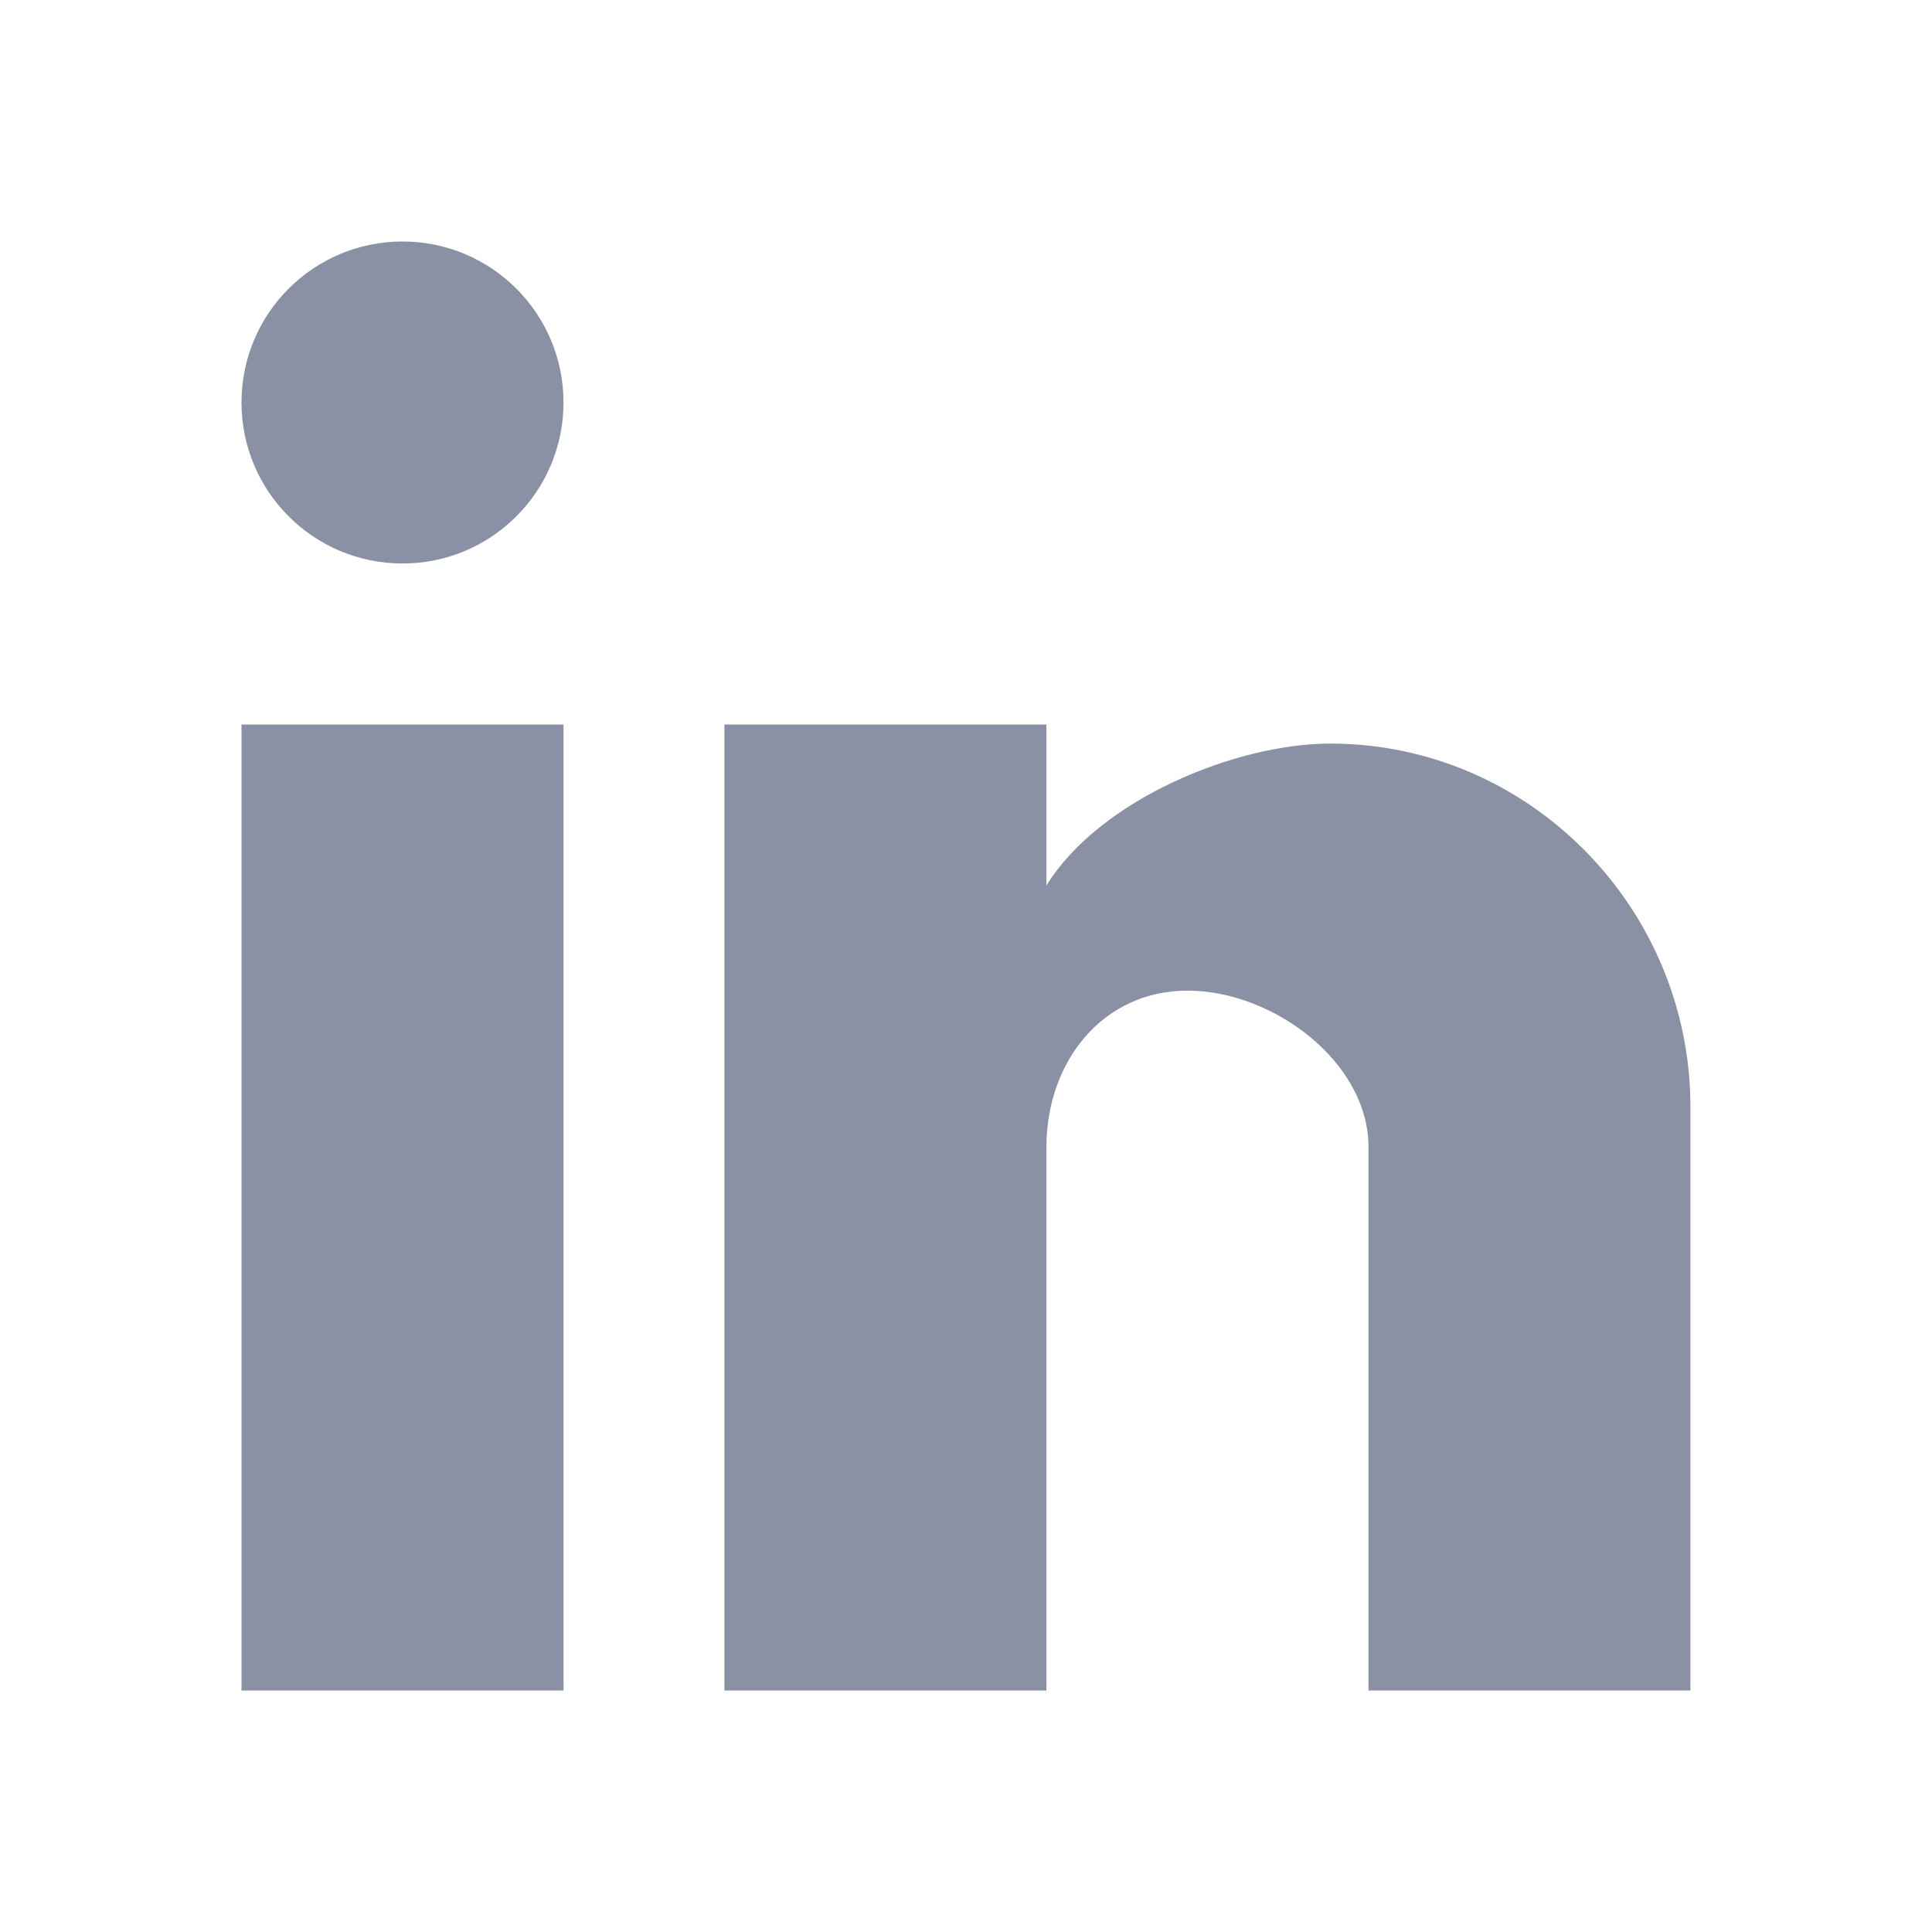
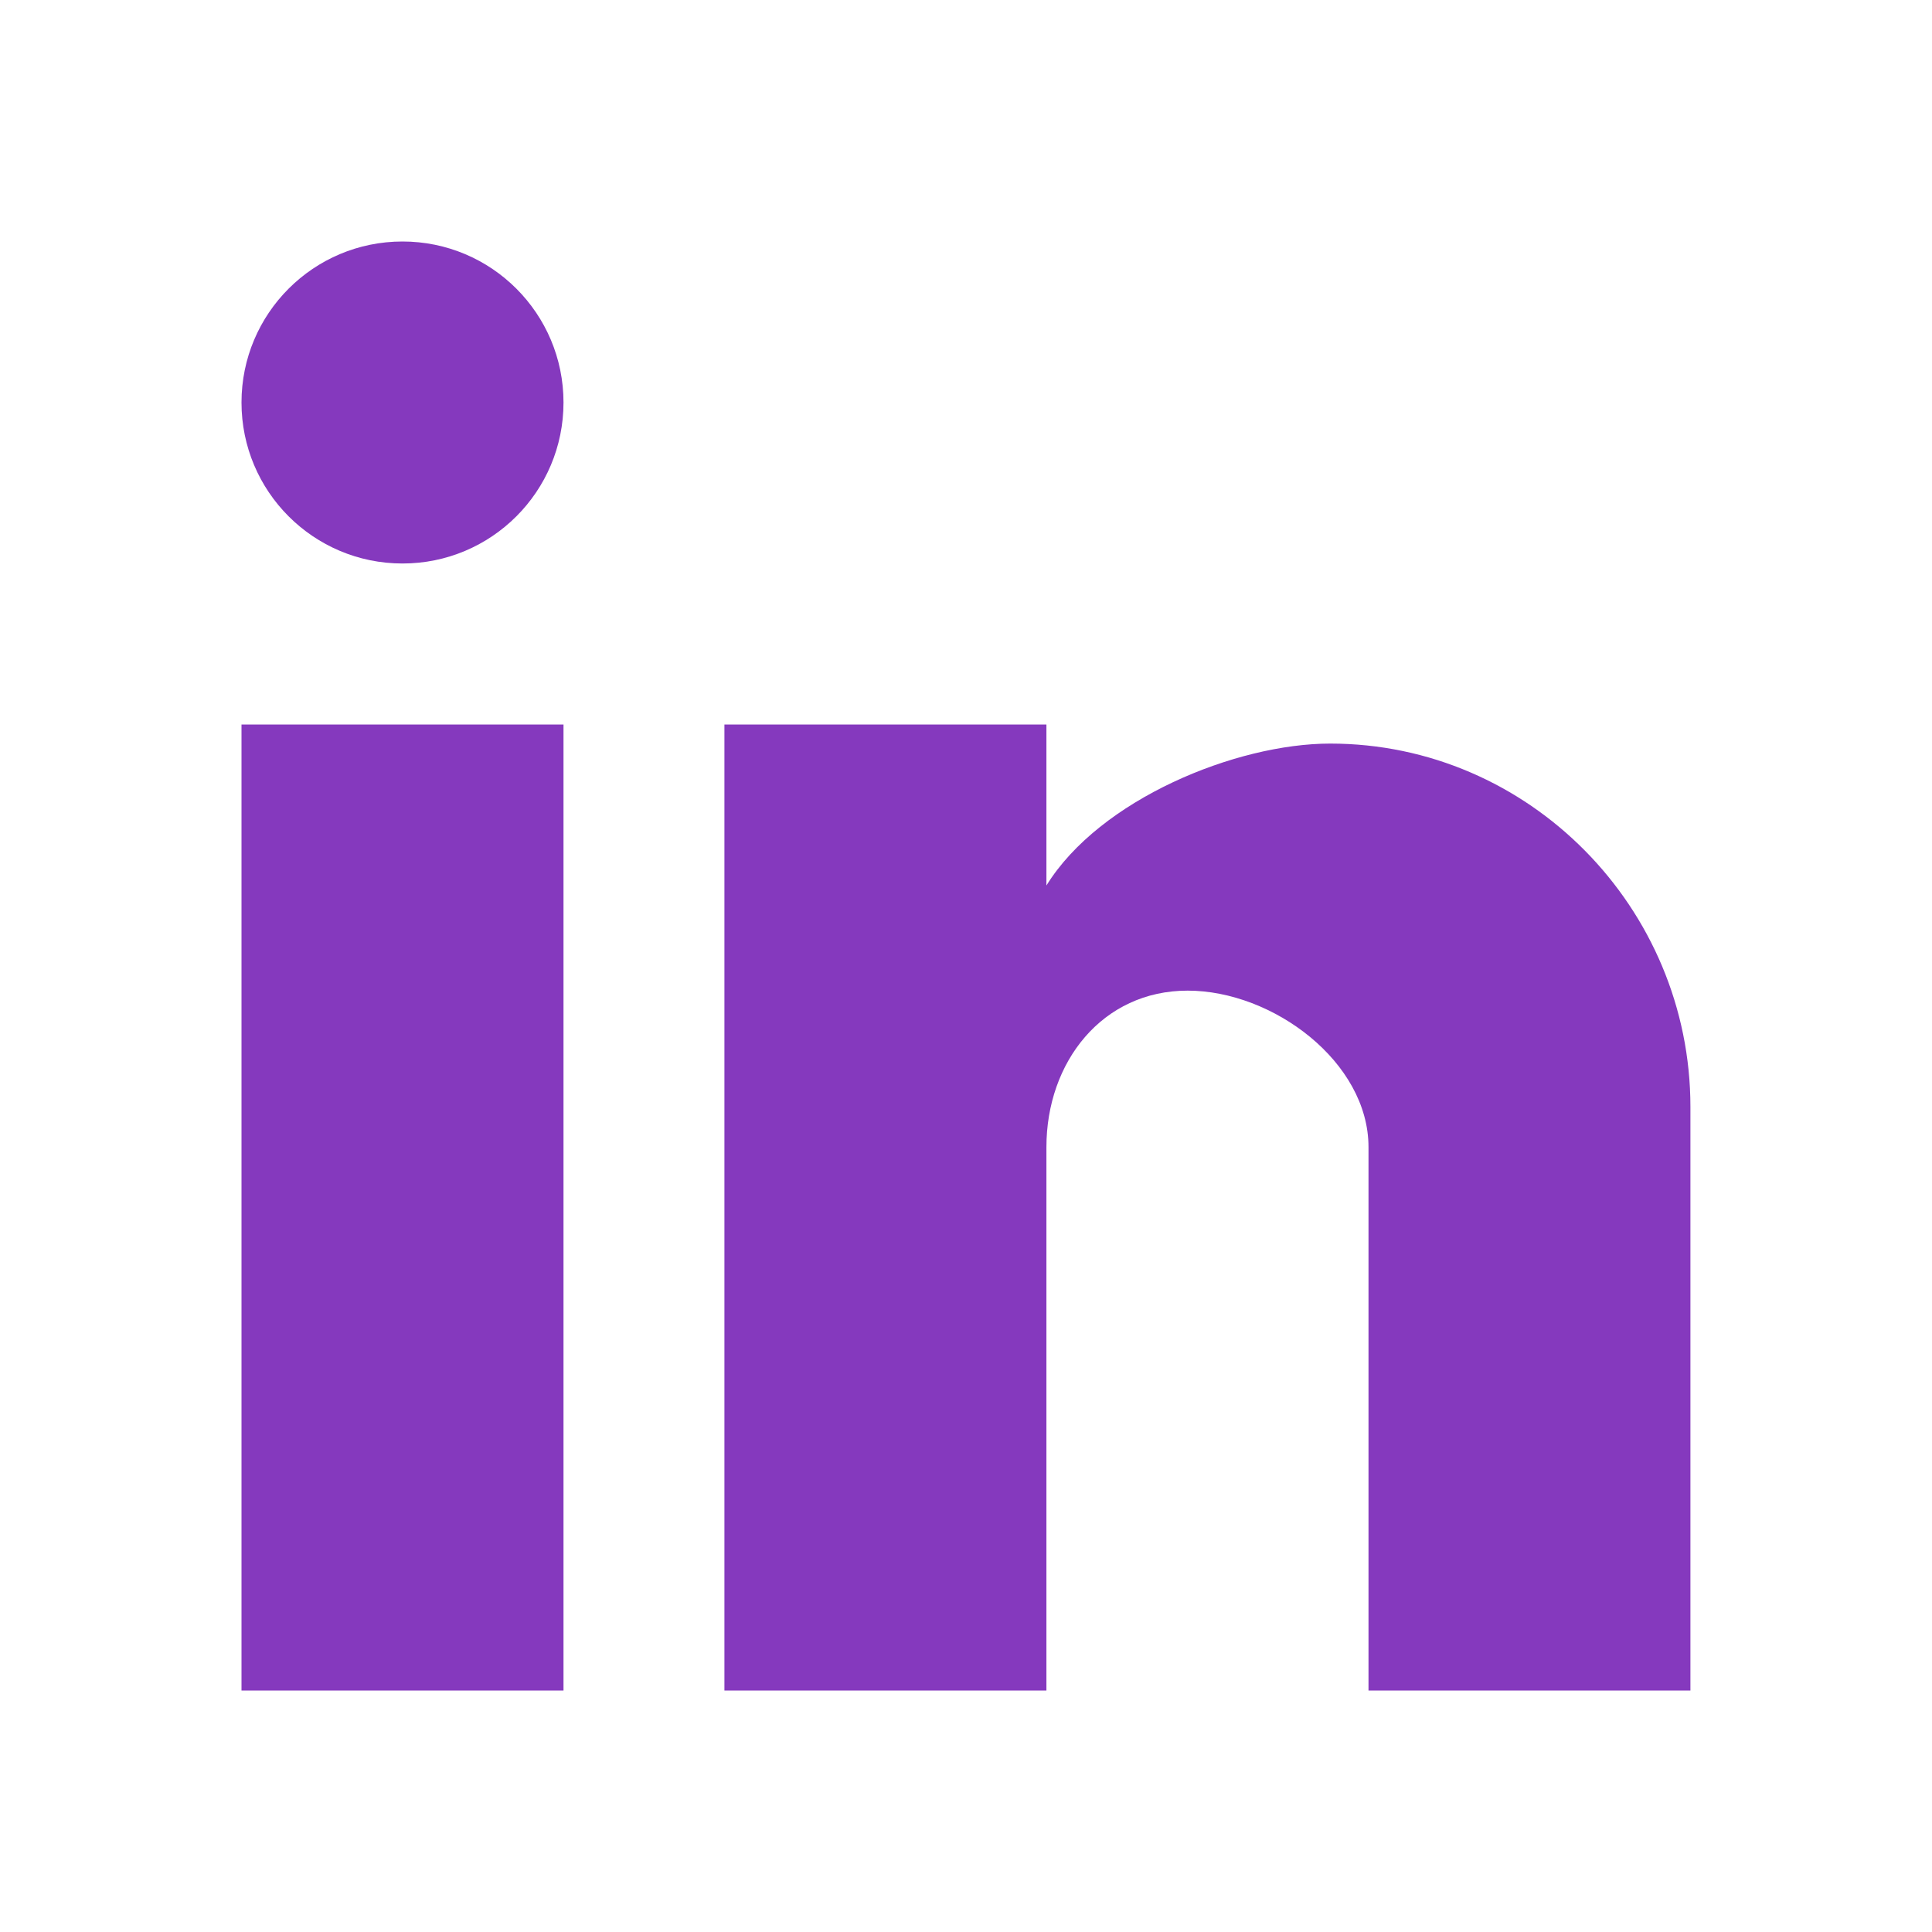
<svg xmlns="http://www.w3.org/2000/svg" version="1.1" viewBox="0 0 24 24">
-   <path d="M21,21h-4v-6.75c0,-1.059 -1.188,-1.944 -2.247,-1.944c-1.059,0 -1.754,0.886 -1.754,1.944v6.75h-4v-12h4v2c0.662,-1.071 2.356,-1.763 3.525,-1.763c2.471,0 4.475,2.041 4.475,4.513v7.25Zm-14,0h-4v-12h4v12Zm-2,-18c1.105,0 2,0.895 2,2c0,1.105 -0.895,2 -2,2c-1.105,0 -2,-0.895 -2,-2c0,-1.105 0.895,-2 2,-2Z" fill="#8a91a5" />
+   <path d="M21,21h-4v-6.75c0,-1.059 -1.188,-1.944 -2.247,-1.944c-1.059,0 -1.754,0.886 -1.754,1.944v6.75h-4v-12h4v2c0.662,-1.071 2.356,-1.763 3.525,-1.763c2.471,0 4.475,2.041 4.475,4.513v7.25Zm-14,0h-4v-12h4v12Zm-2,-18c1.105,0 2,0.895 2,2c0,1.105 -0.895,2 -2,2c-1.105,0 -2,-0.895 -2,-2c0,-1.105 0.895,-2 2,-2Z" fill="#8539BE" />
</svg>
